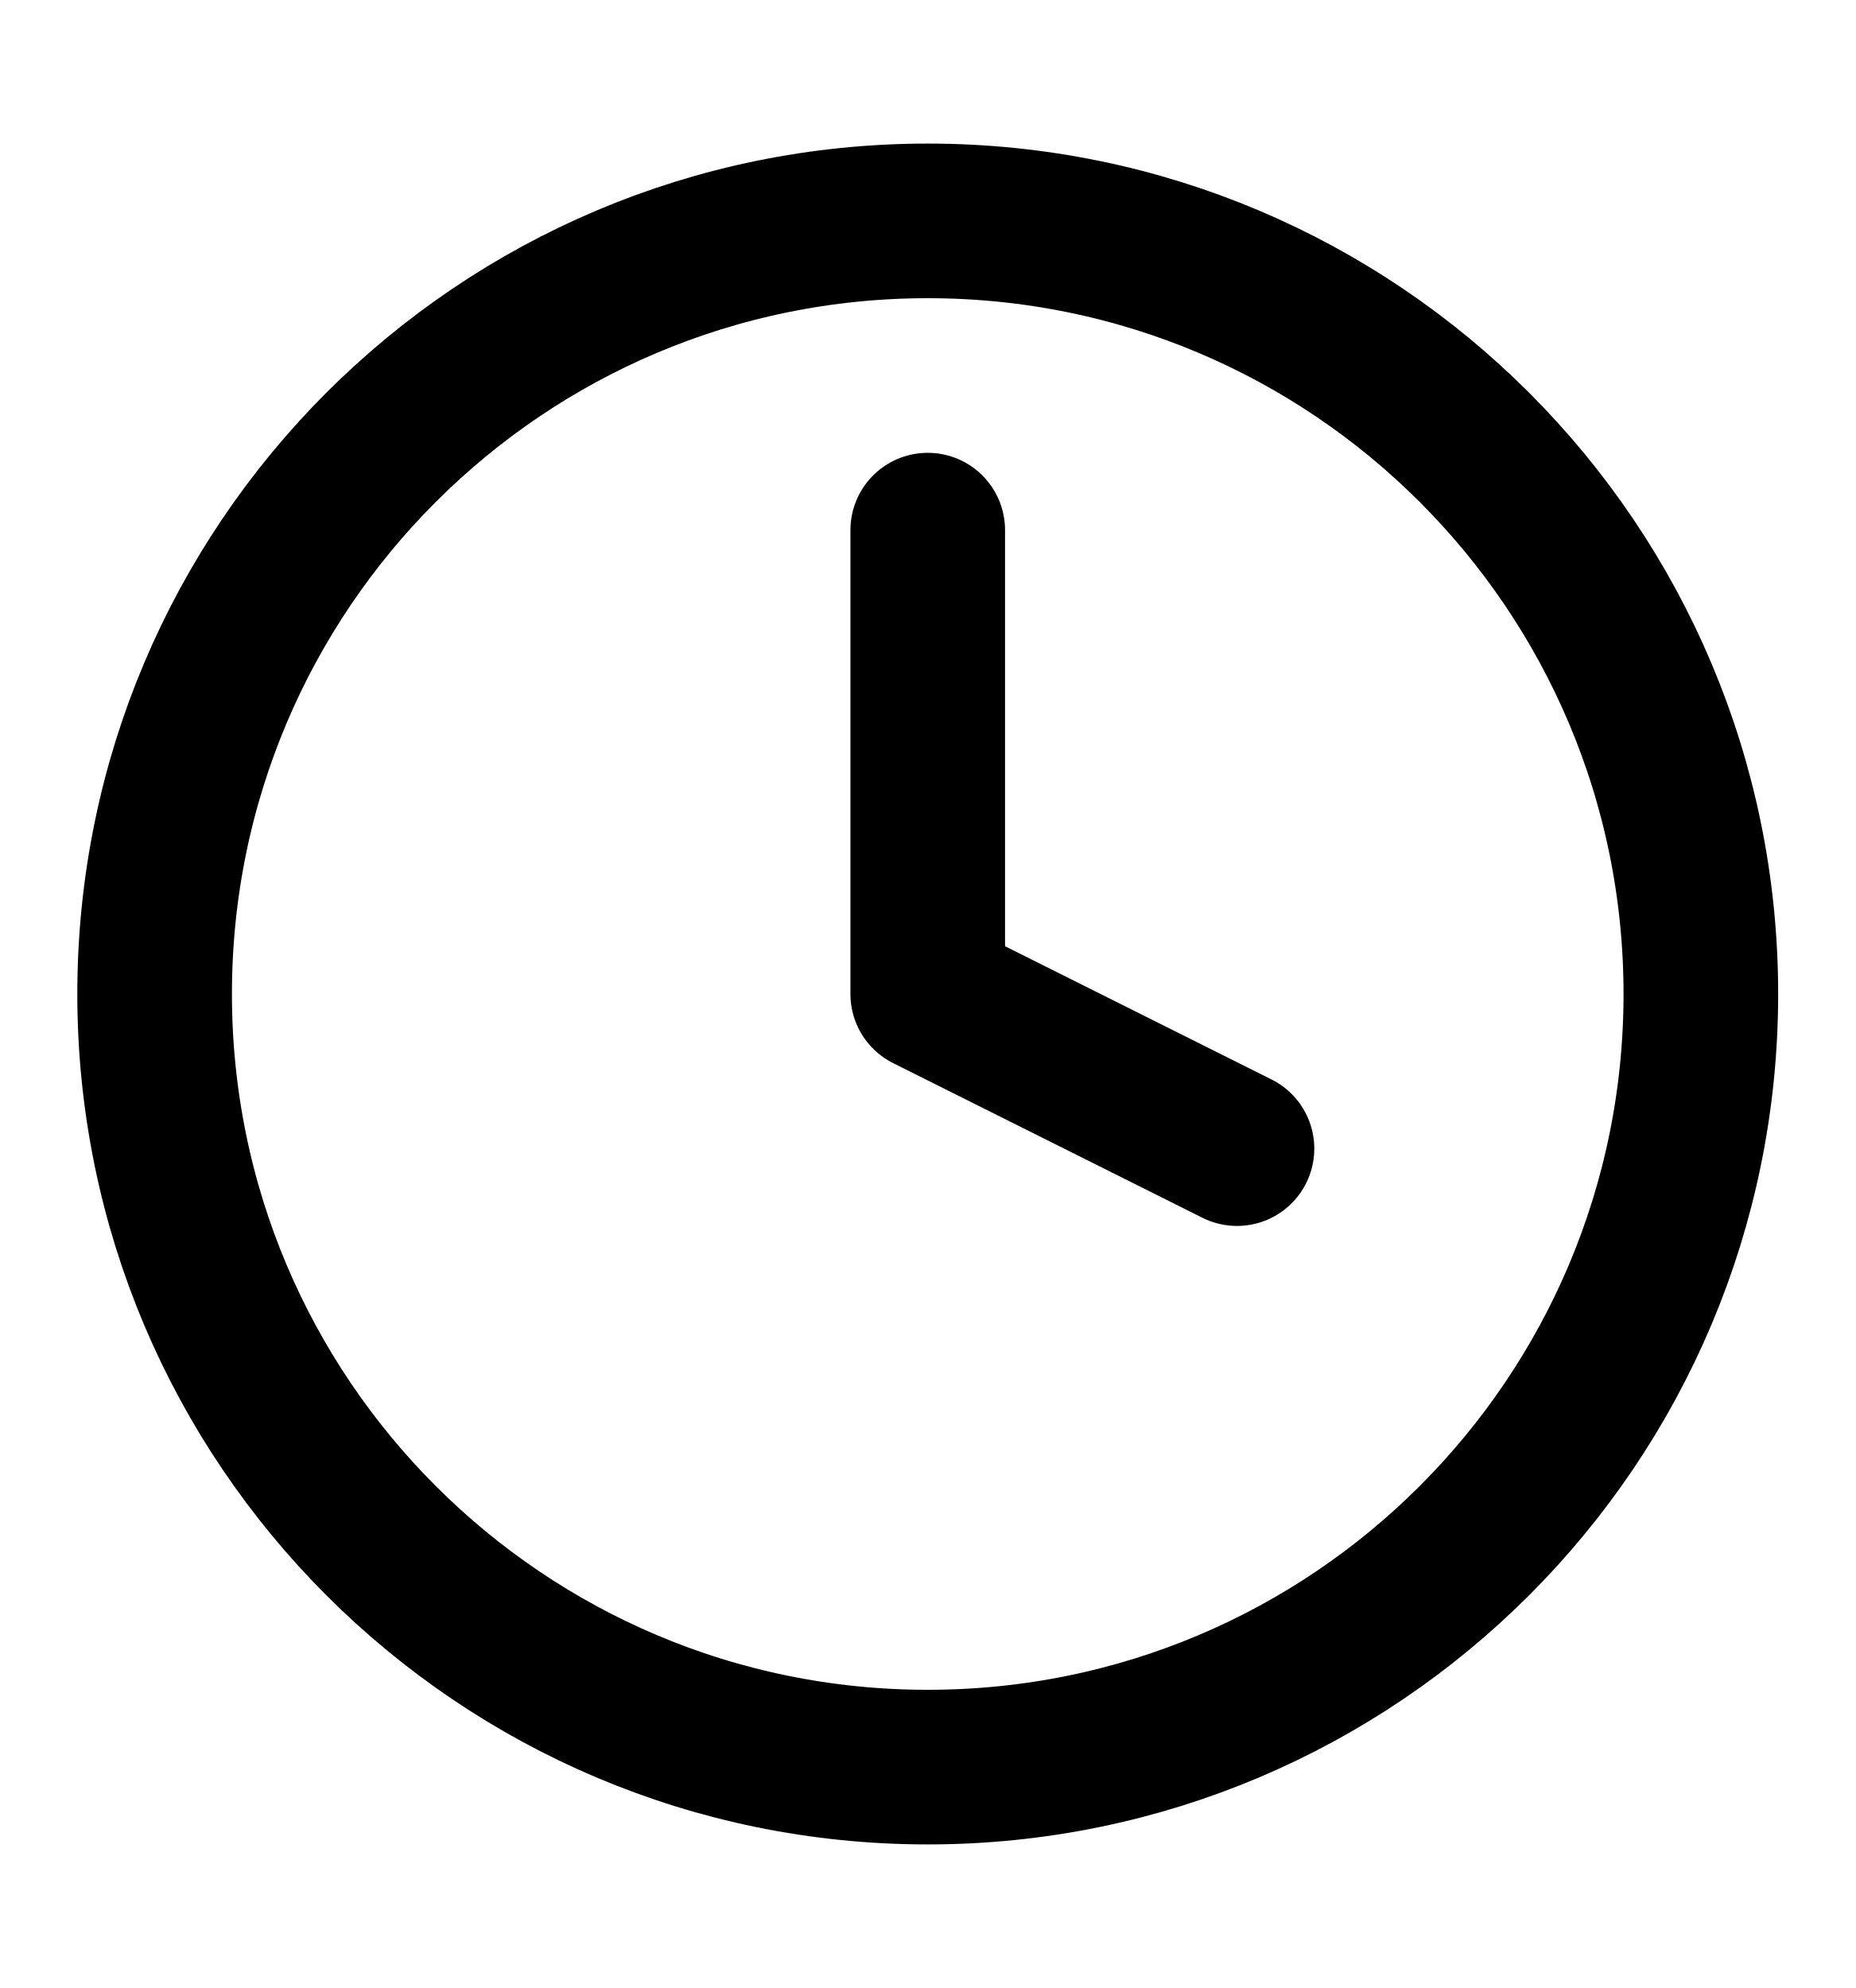
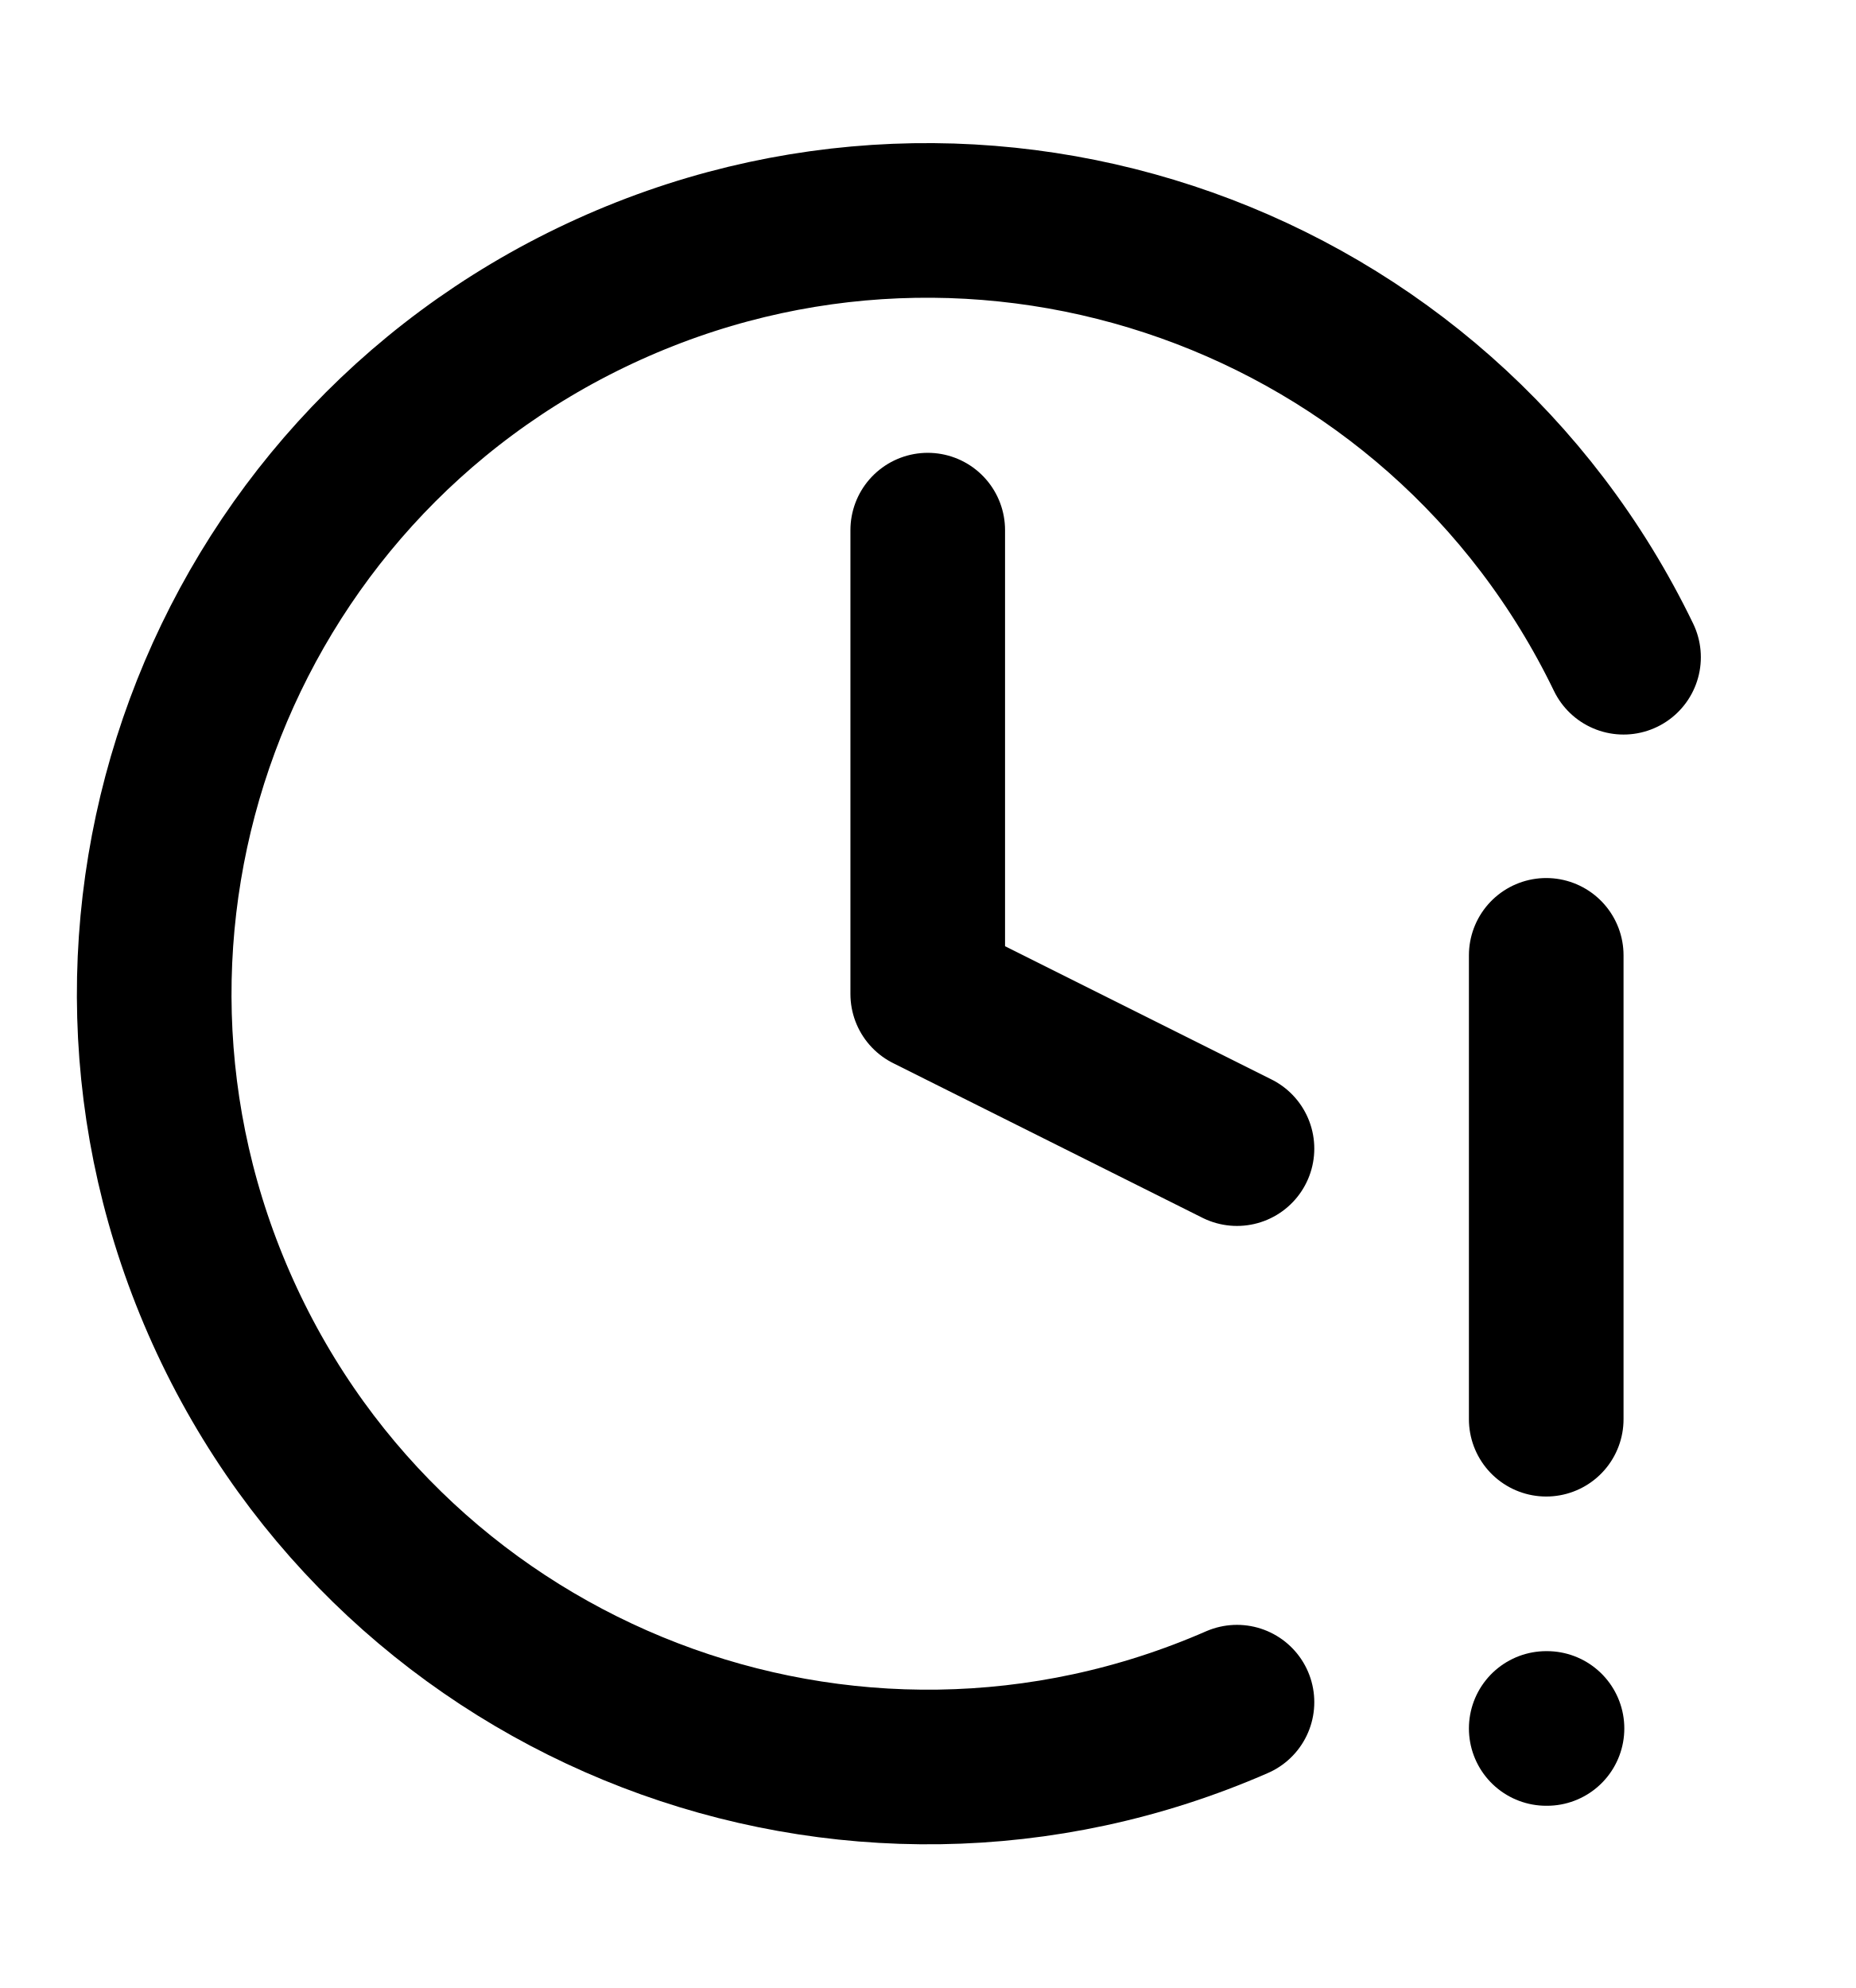
- <svg xmlns="http://www.w3.org/2000/svg" width="14" height="15" viewBox="0 0 24 24" fill="none" stroke="currentColor" stroke-width="2" stroke-linecap="round" stroke-linejoin="round" class="lucide lucide-clock-4">
-   <circle cx="12" cy="12" r="10" />
-   <polyline points="12 6 12 12 16 14" />
+ <svg xmlns="http://www.w3.org/2000/svg" width="14" height="15" viewBox="0 0 24 24" fill="none" stroke="currentColor" stroke-width="2" stroke-linecap="round" stroke-linejoin="round" class="lucide lucide-clock-alert-icon lucide-clock-alert">
+   <path d="M12 6v6l4 2" />
+   <path d="M16 21.16a10 10 0 1 1 5-13.516" />
+   <path d="M20 11.5v6" />
+   <path d="M20 21.5h.01" />
</svg>
